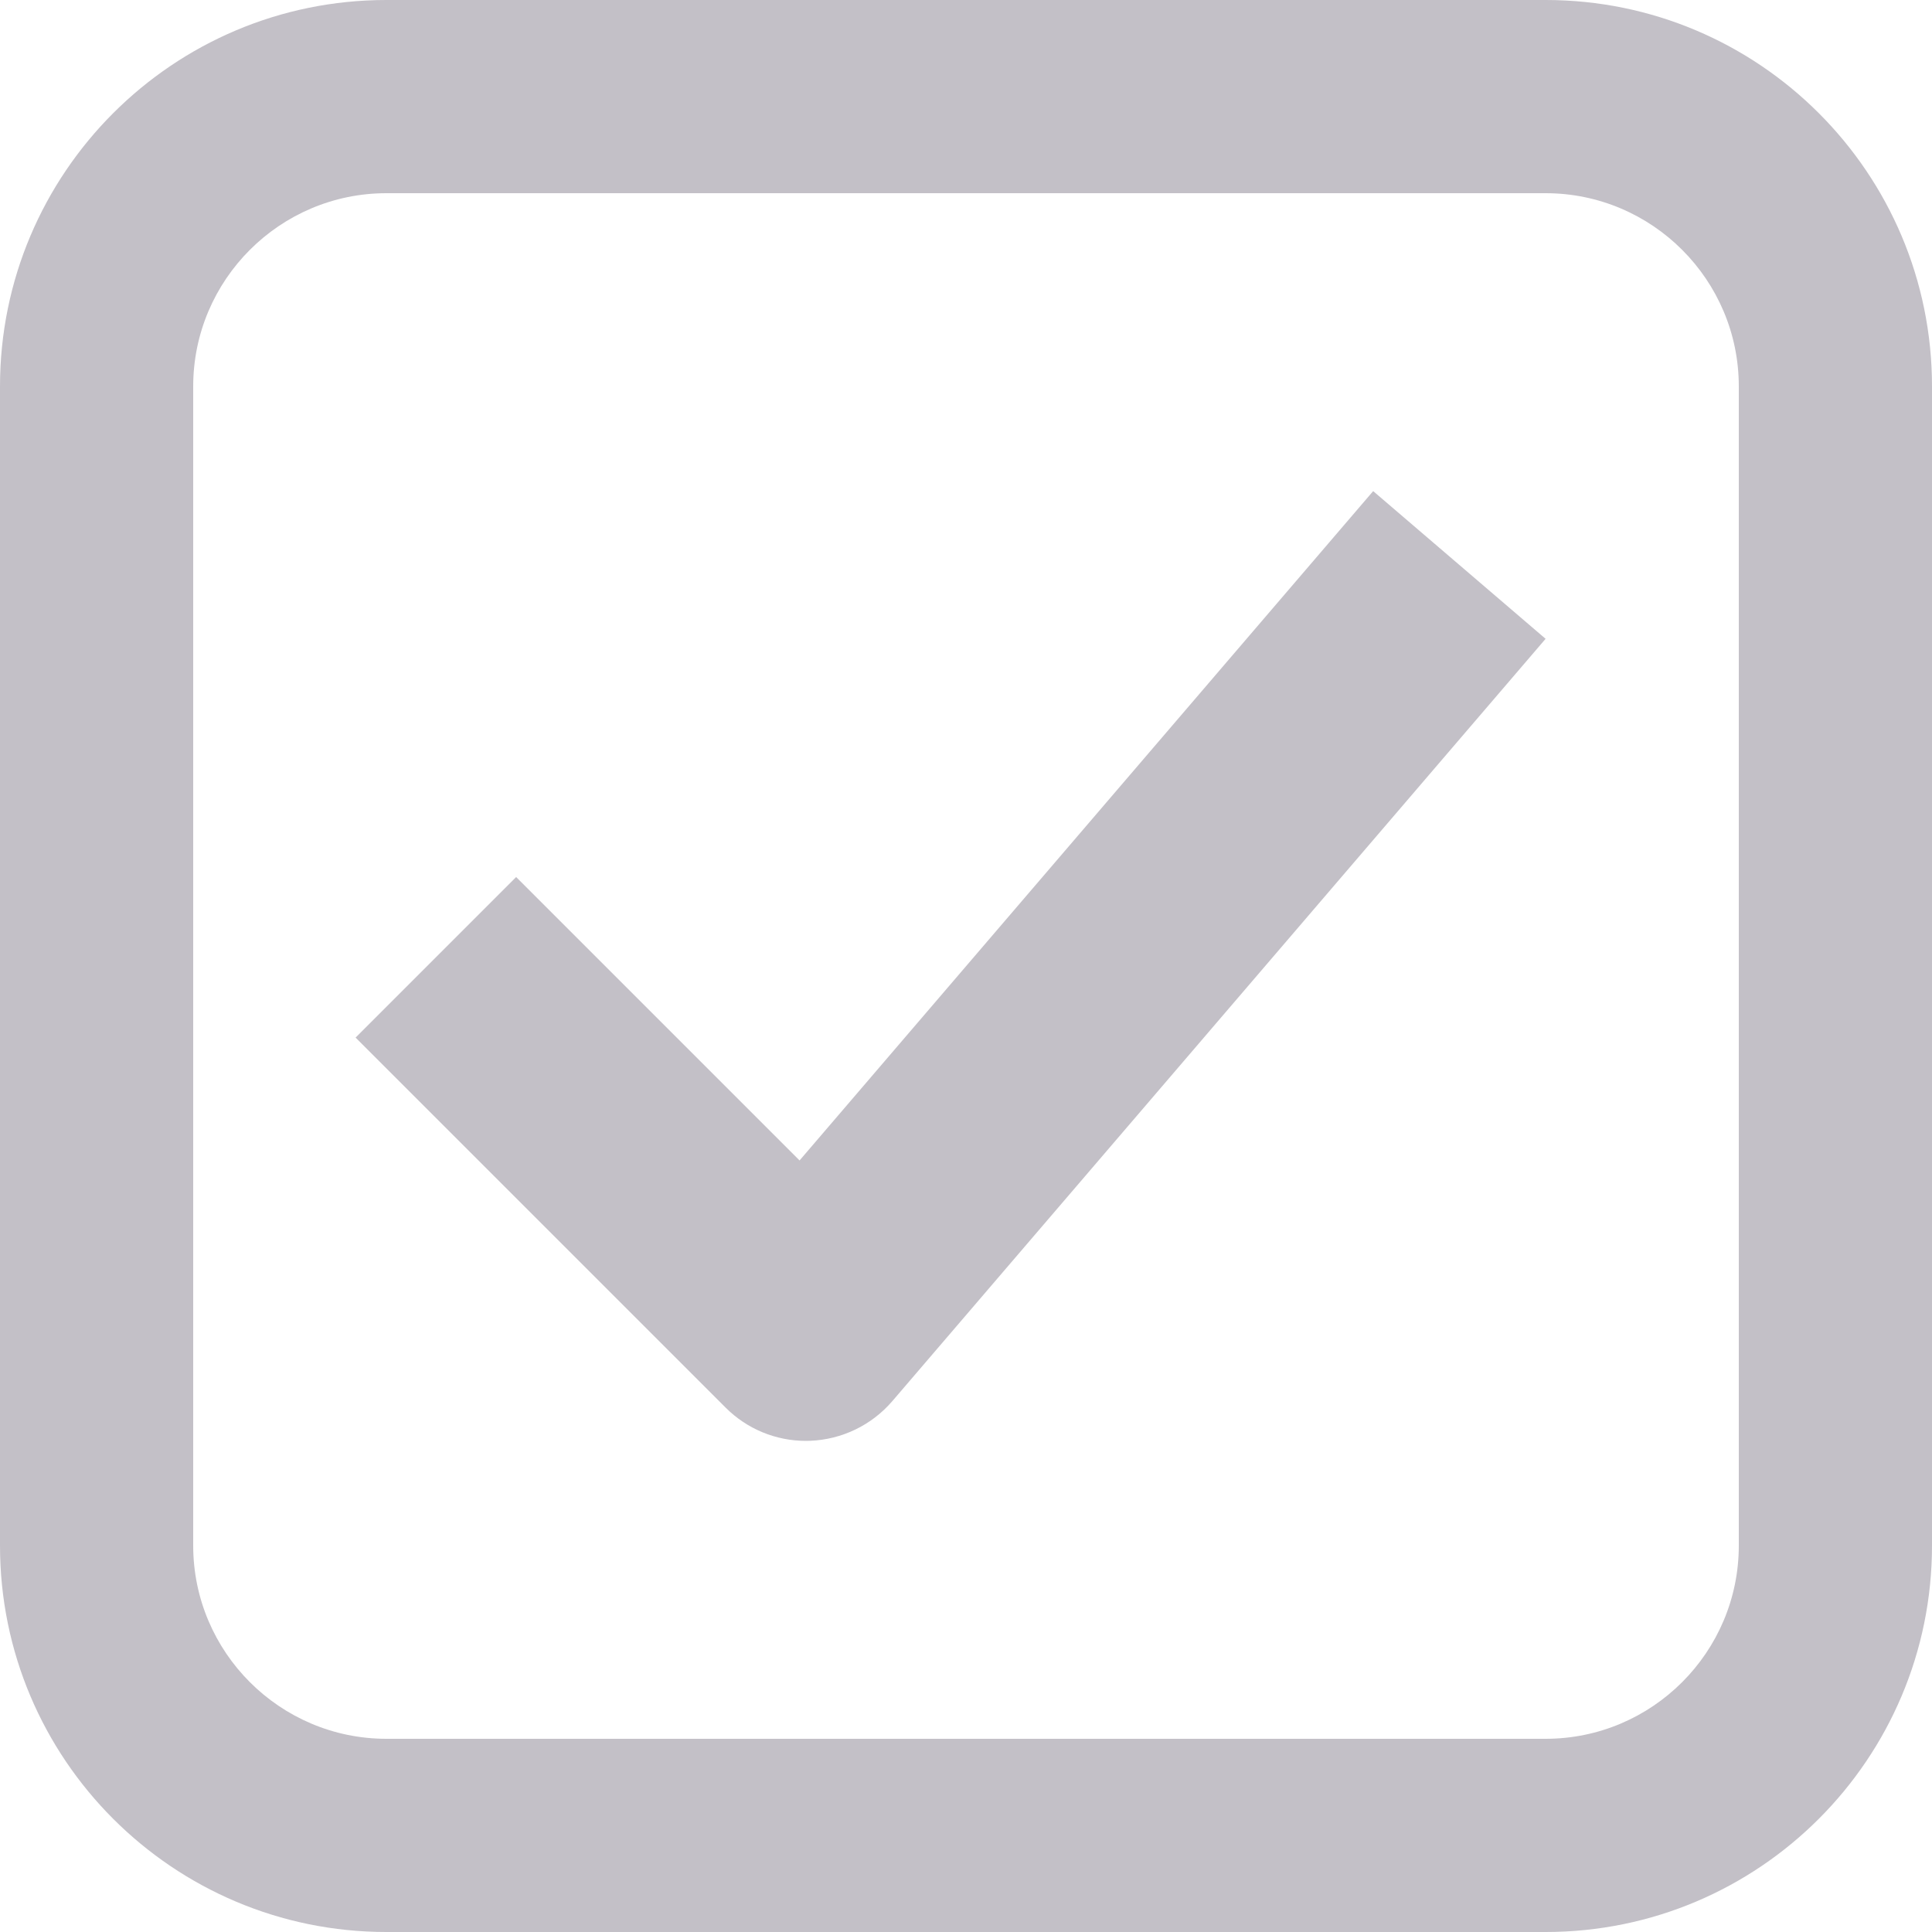
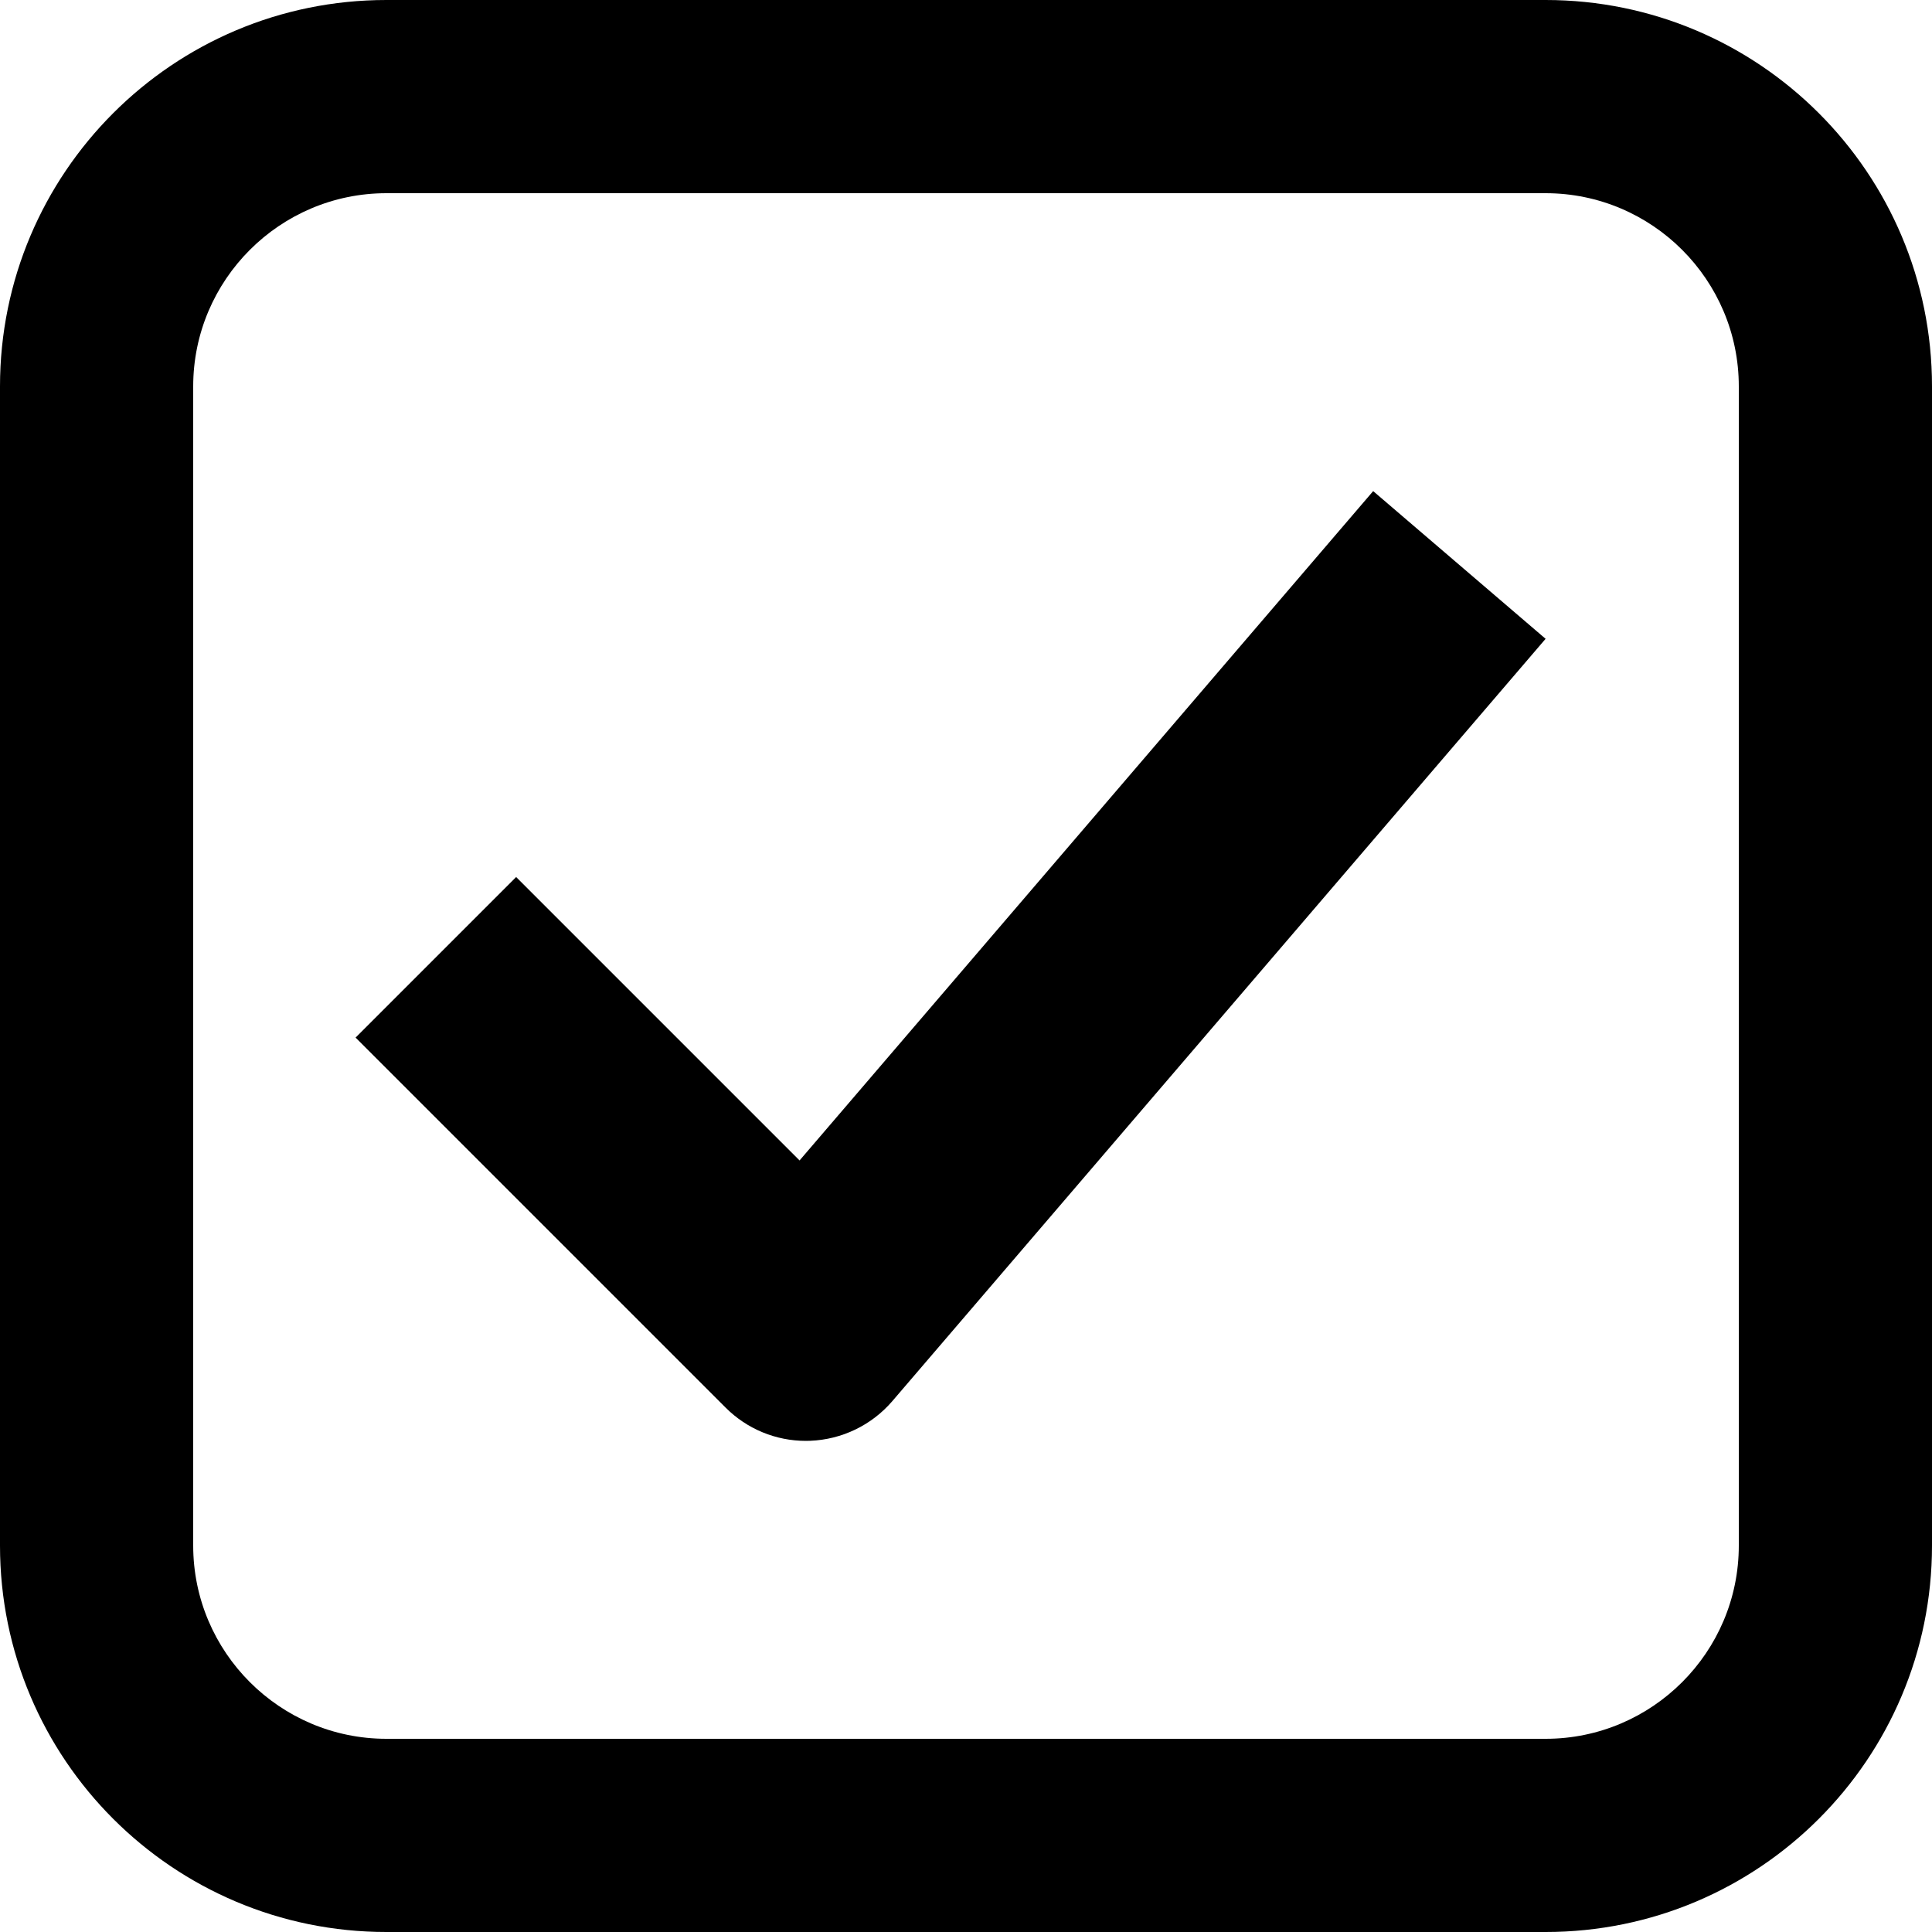
<svg xmlns="http://www.w3.org/2000/svg" width="20" height="20" viewBox="0 0 20 20">
-   <path fill="#C3C0C7" fill-rule="evenodd" d="M8.343 14.916c-.312 0-.61-.123-.831-.344l-3.831-3.831 1.662-1.662 2.934 2.934 5.938-6.929L16 6.613l-6.764 7.893a1.182 1.182 0 0 1-.848.409l-.045.001zM18 16c0 1.103-.897 2-2 2H4c-1.102 0-2-.897-2-2V4c0-1.103.898-2 2-2h12c1.103 0 2 .897 2 2v12zM16 0H4a4 4 0 0 0-4 4v12a4 4 0 0 0 4 4h12a4 4 0 0 0 4-4V4a4 4 0 0 0-4-4z" />
+   <path fill-rule="evenodd" d="M8.343 14.916c-.312 0-.61-.123-.831-.344l-3.831-3.831 1.662-1.662 2.934 2.934 5.938-6.929L16 6.613l-6.764 7.893a1.182 1.182 0 0 1-.848.409l-.045.001zM18 16c0 1.103-.897 2-2 2H4c-1.102 0-2-.897-2-2V4c0-1.103.898-2 2-2h12c1.103 0 2 .897 2 2v12zM16 0H4a4 4 0 0 0-4 4v12a4 4 0 0 0 4 4h12a4 4 0 0 0 4-4V4a4 4 0 0 0-4-4z" />
</svg>
